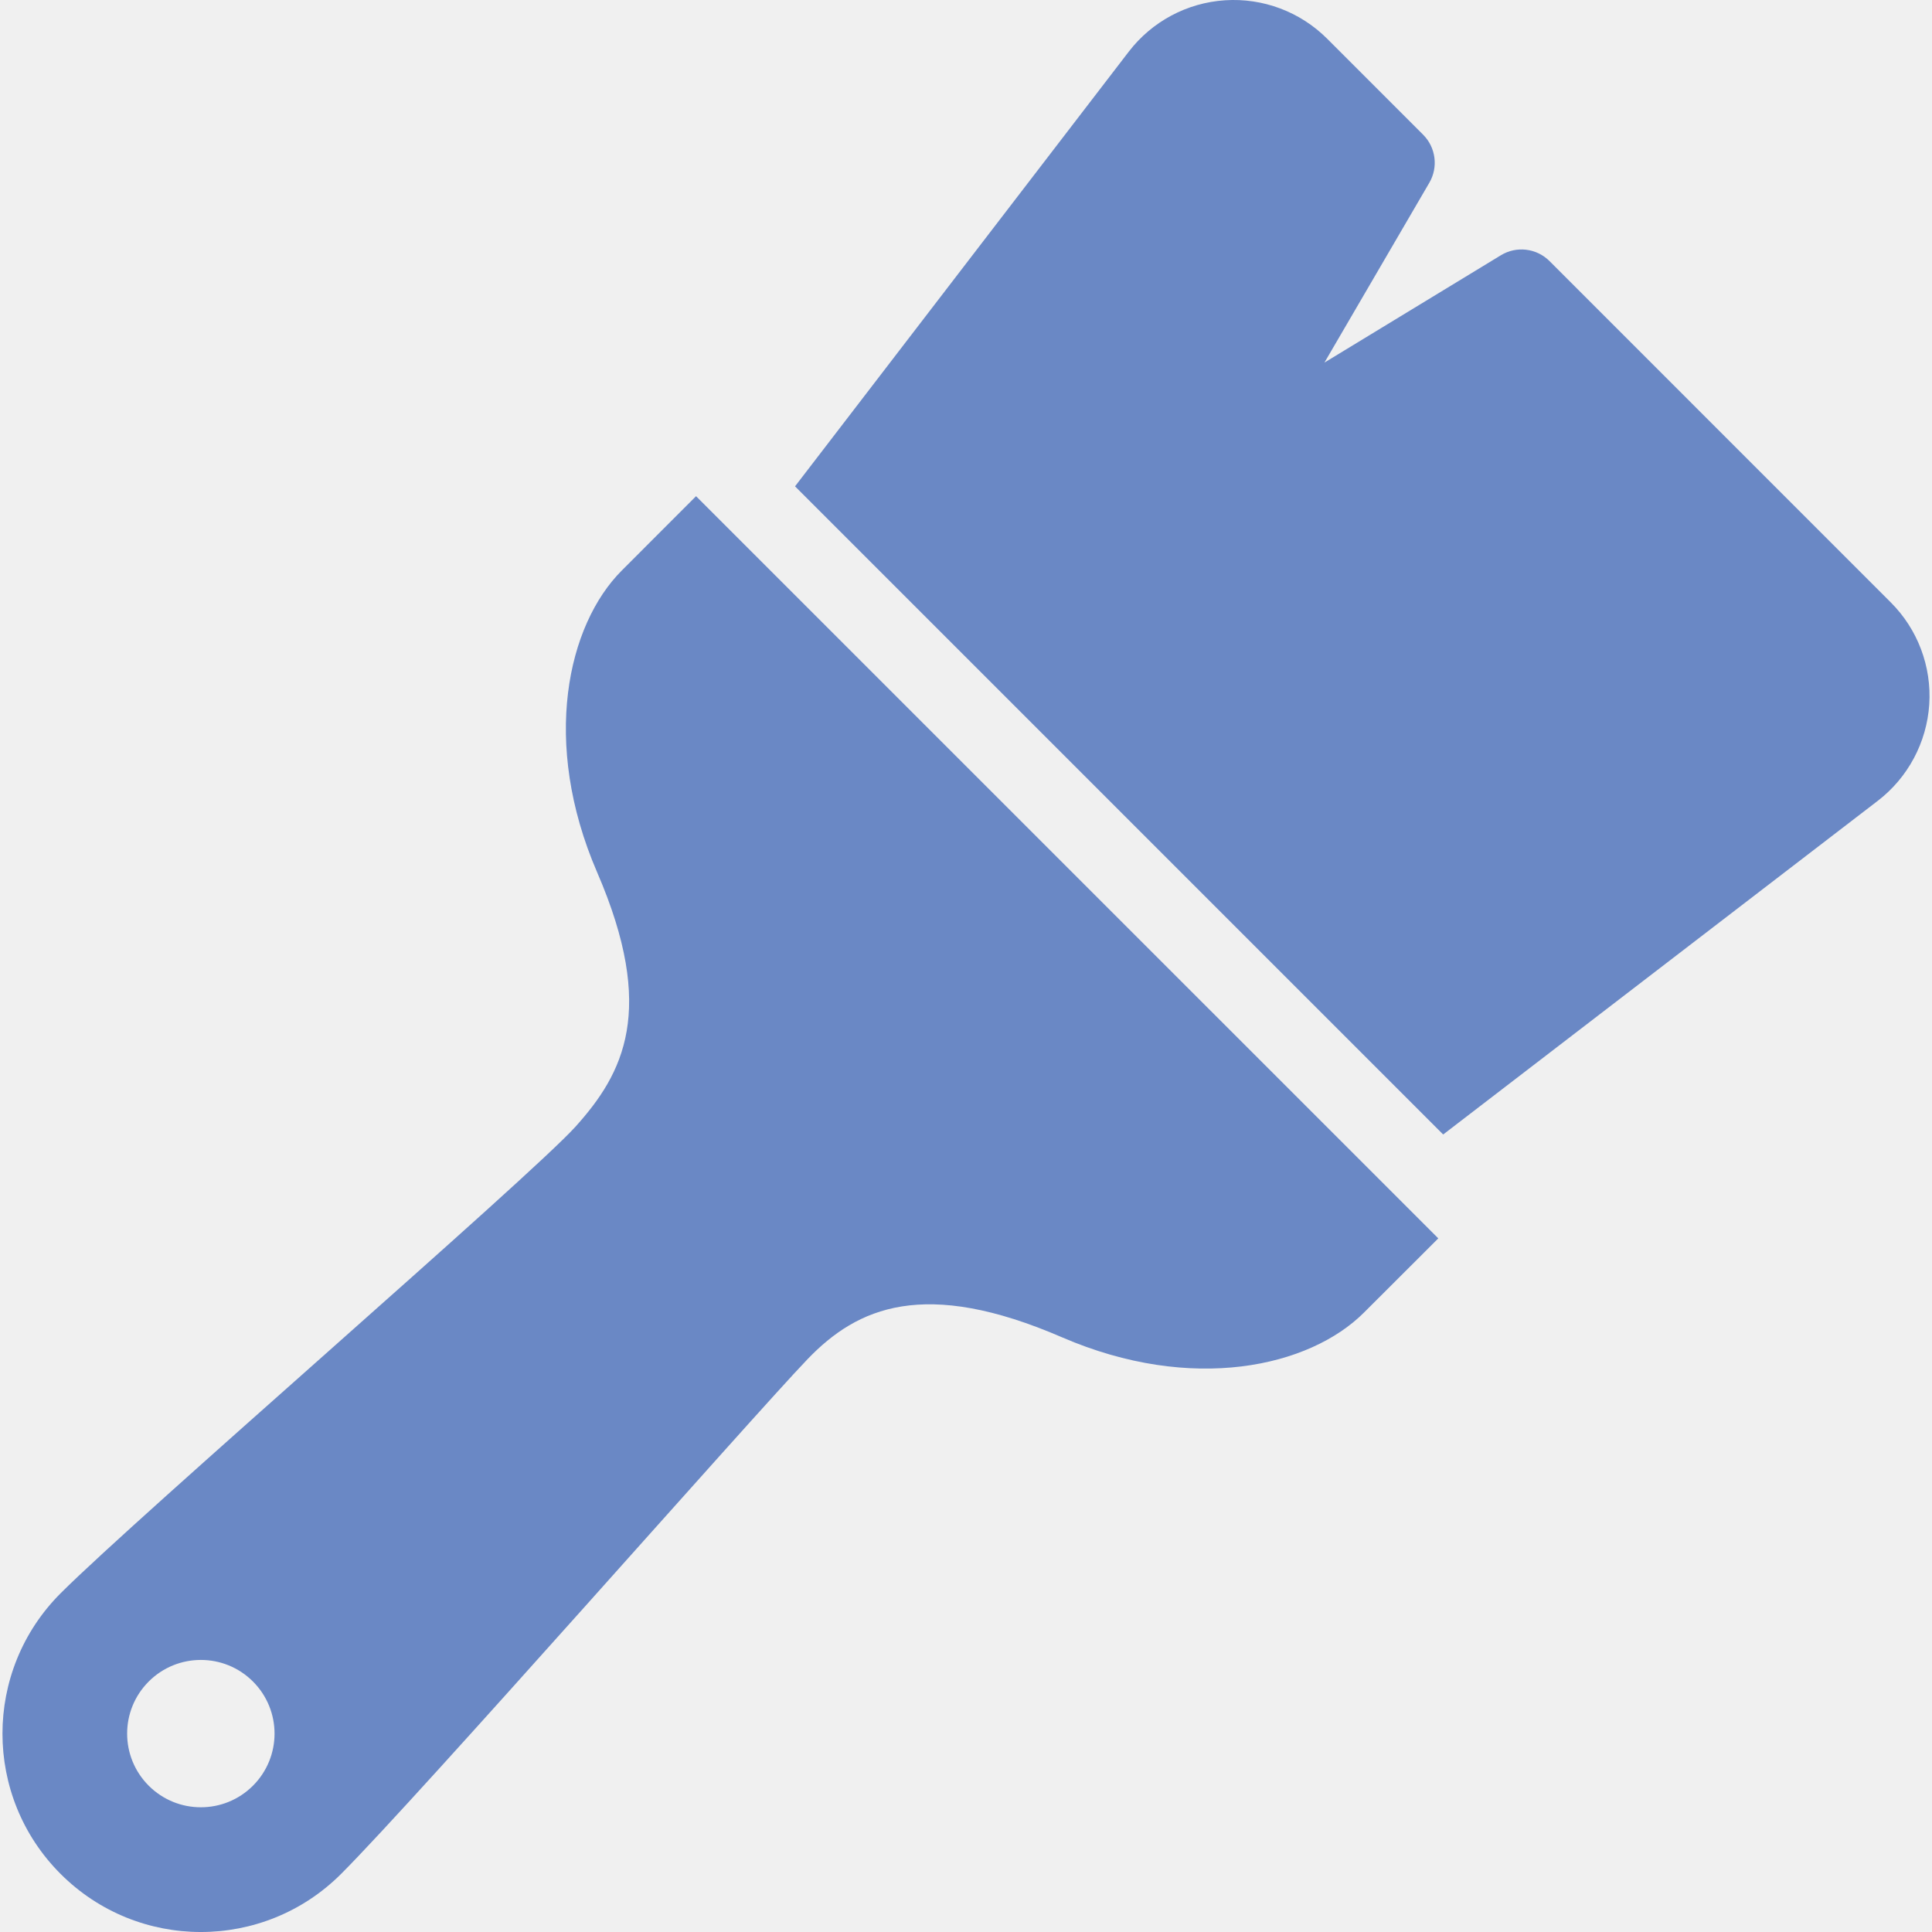
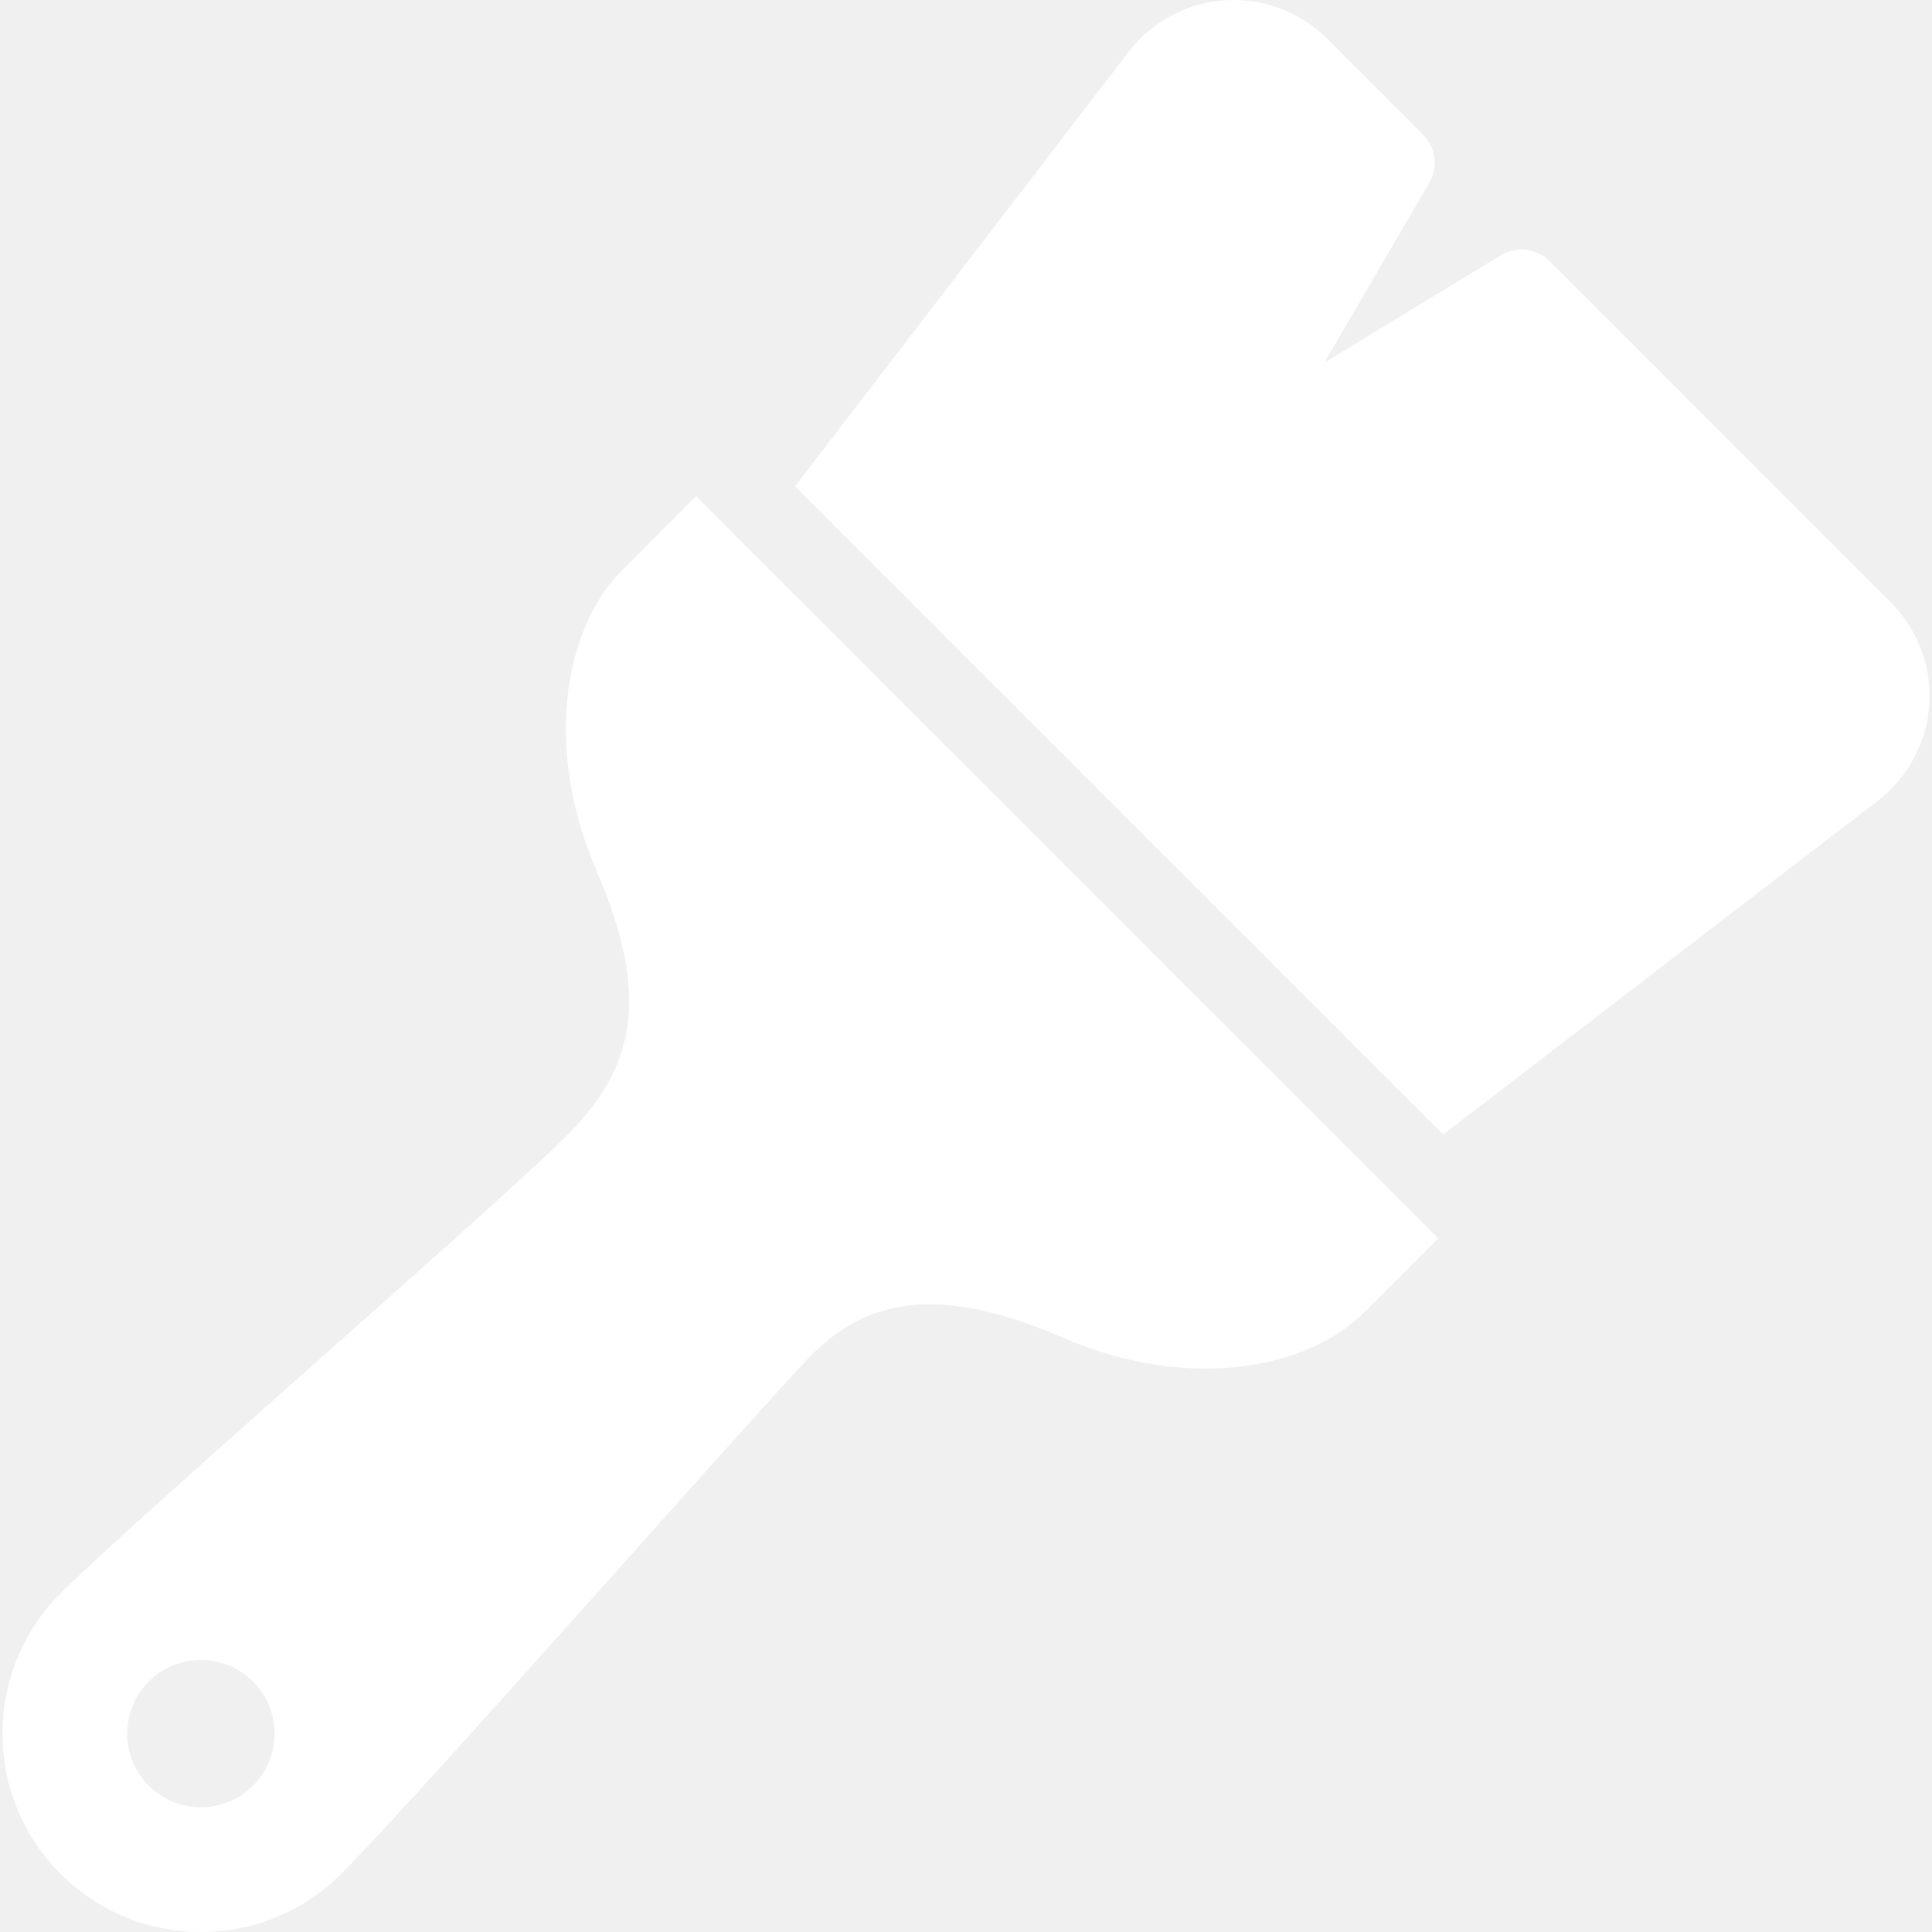
<svg xmlns="http://www.w3.org/2000/svg" version="1.1" id="_x32_" width="800px" height="800px" viewBox="0 0 512 512" xml:space="preserve">
  <style type="text/css">

- 	.st0{fill:#6a88c5;}
+ 	.st0{fill:#fff;}

</style>
  <g>
    <path class="st0" d="M164.803,151.167c-14.438,14.422-21.438,45.563-6.563,79.984c15.813,36.563,6.984,53.313-5.75,67.453   c-12.172,13.484-115.906,103.109-136.438,123.64c-20.531,20.547-20.531,53.828,0,74.359s53.813,20.531,74.344,0   s109.359-121.578,123.641-136.437c13.188-13.719,30.906-21.563,67.453-5.75c34.438,14.875,65.563,7.859,79.984-6.578l19.688-19.656   L184.459,131.495L164.803,151.167z M67.037,473.229c-7.625,7.625-20,7.625-27.625,0s-7.625-19.984,0-27.609s20-7.625,27.625,0   S74.662,465.604,67.037,473.229z" />
    <path class="st0" d="M501.068,159.635l-90.438-90.453c-3.422-3.422-8.766-4.063-12.891-1.531l-46.75,28.438l27.797-47.656   c2.406-4.125,1.734-9.359-1.641-12.734L351.709,10.26c-7.141-7.141-17-10.844-27.063-10.188   c-10.078,0.656-19.375,5.625-25.516,13.625l-88.438,115.188l171.766,171.766l115.188-88.438   c7.984-6.141,12.953-15.453,13.625-25.516C511.928,176.62,508.209,166.76,501.068,159.635z" />
  </g>
</svg>
